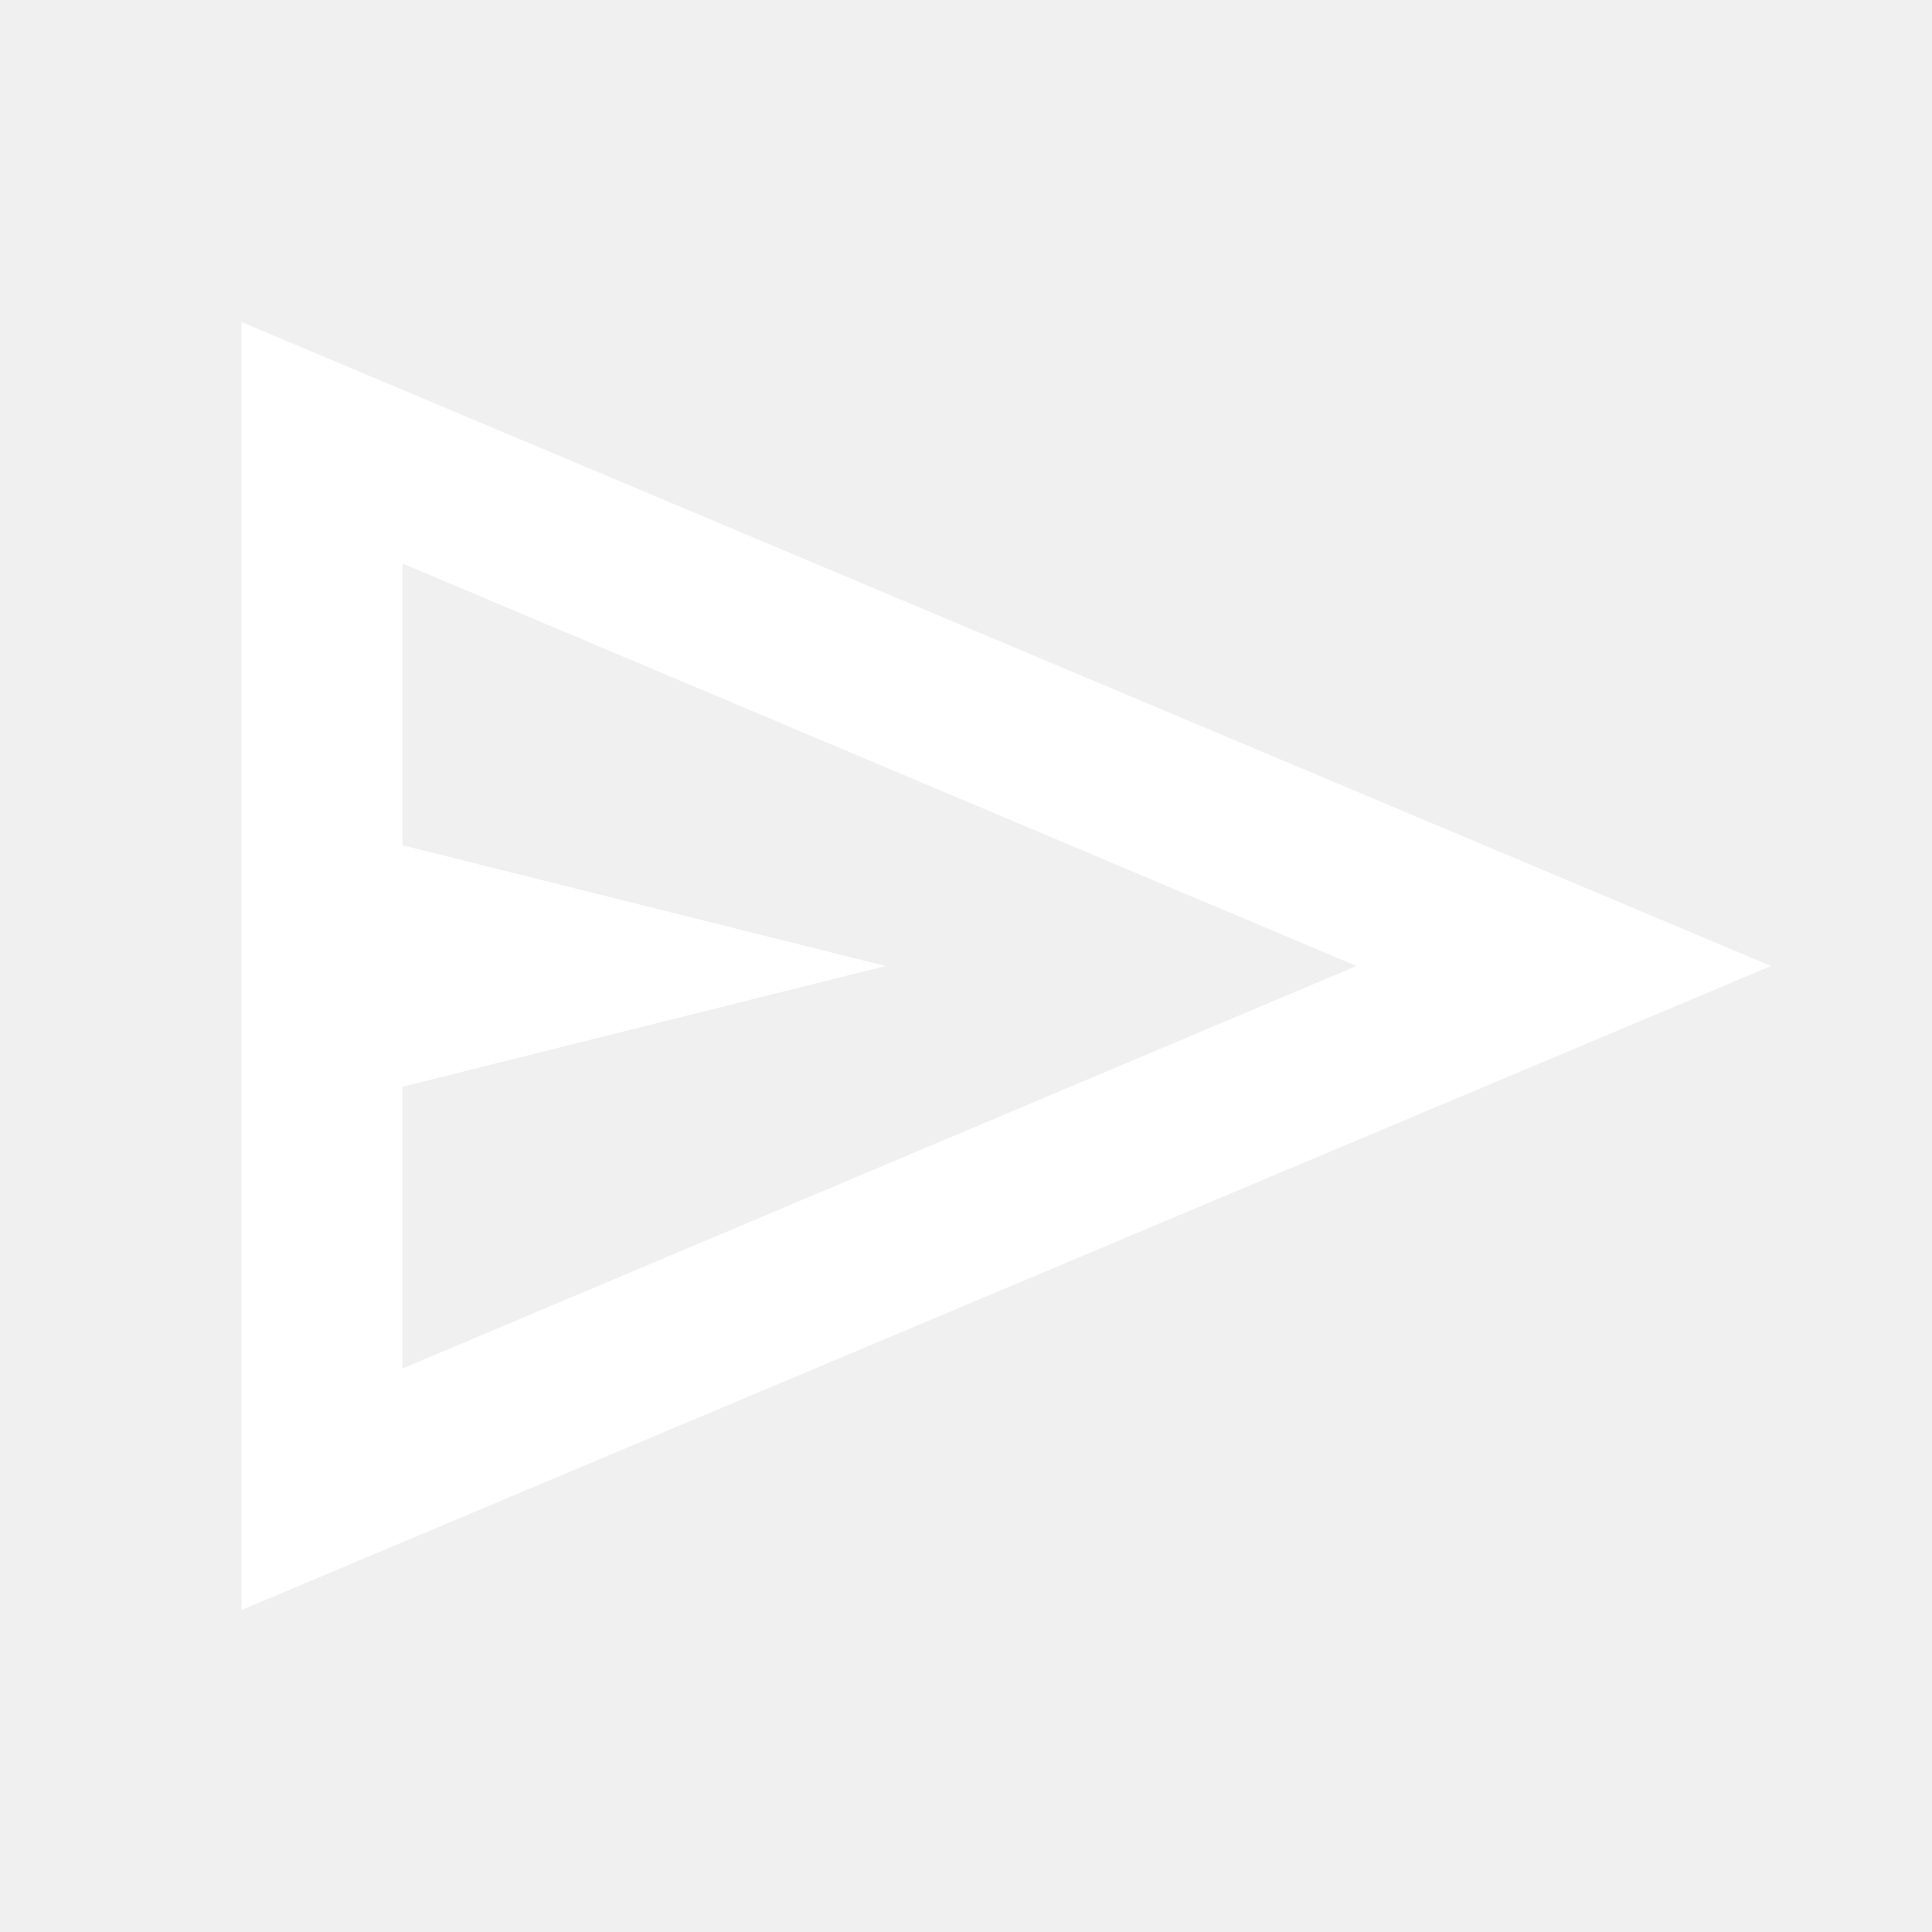
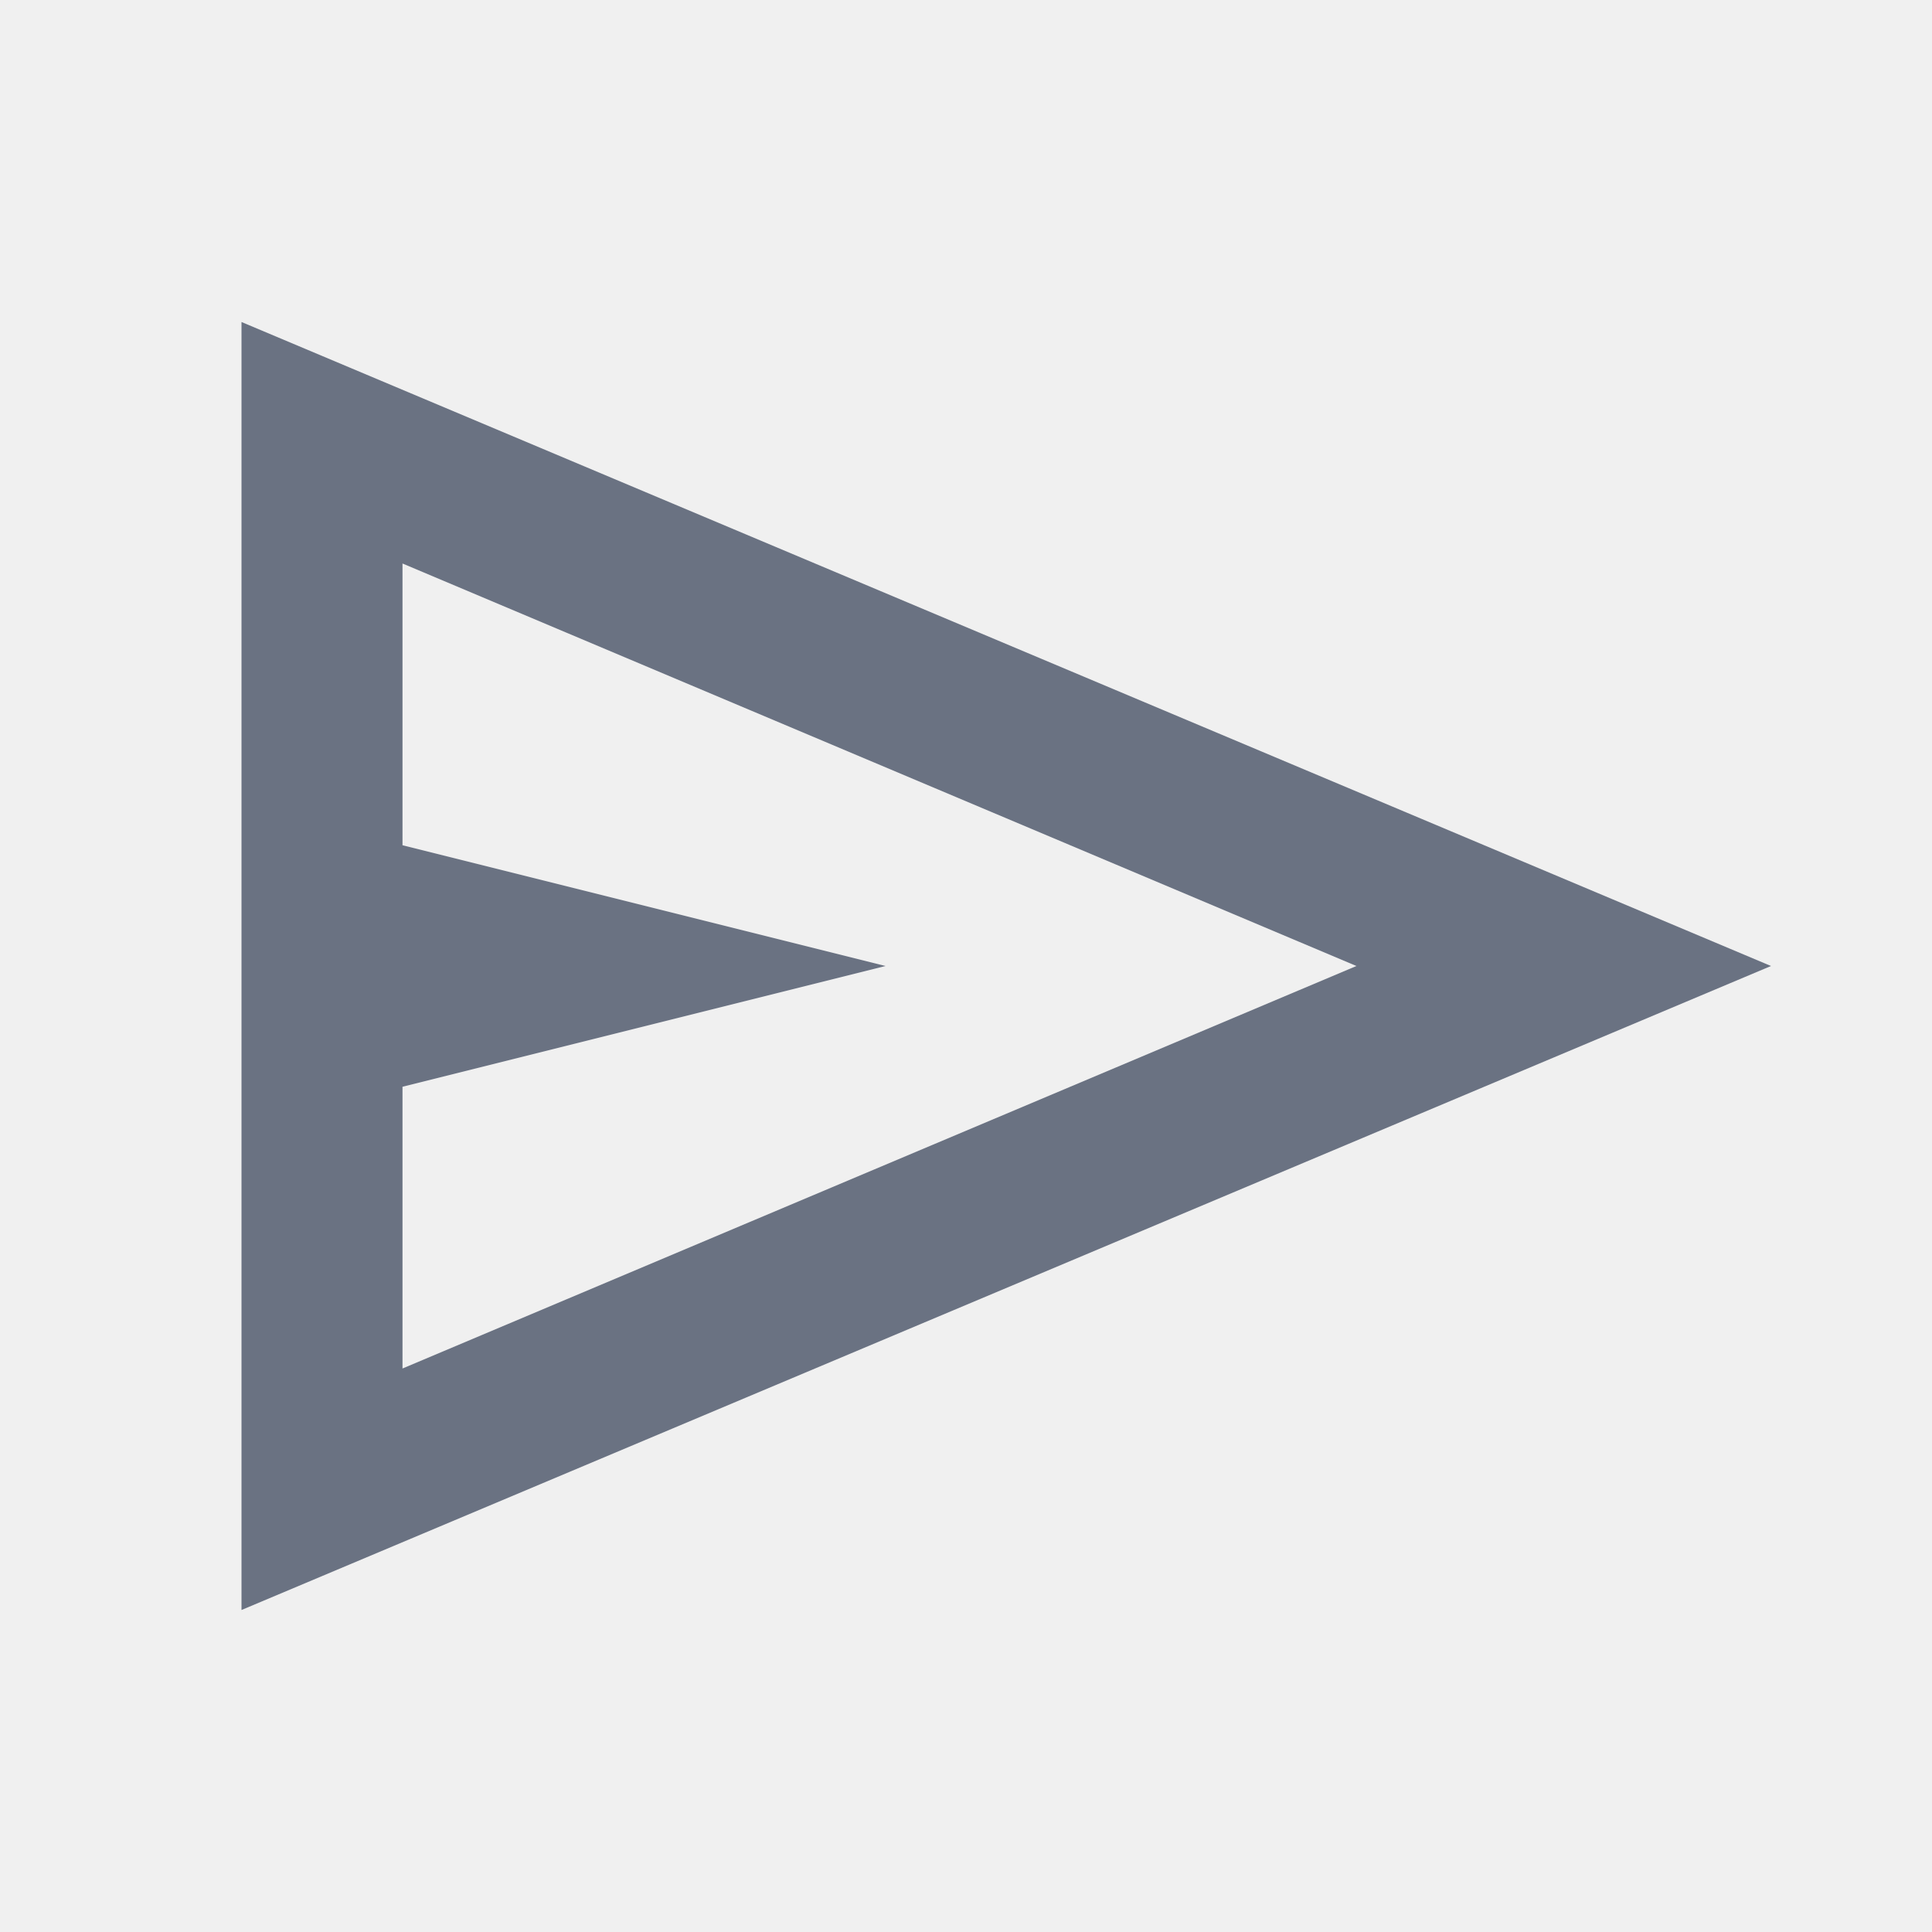
- <svg xmlns="http://www.w3.org/2000/svg" height="36px" viewBox="0 -960 960 960" width="36px" fill="#FFFFFF">
+ <svg xmlns="http://www.w3.org/2000/svg" height="36px" viewBox="0 -960 960 960" width="36px" fill="#6a7282">
  <path d="M120-160v-640l760 320-760 320Zm80-120 474-200-474-200v140l240 60-240 60v140Zm0 0v-400 400Z" />
</svg>
